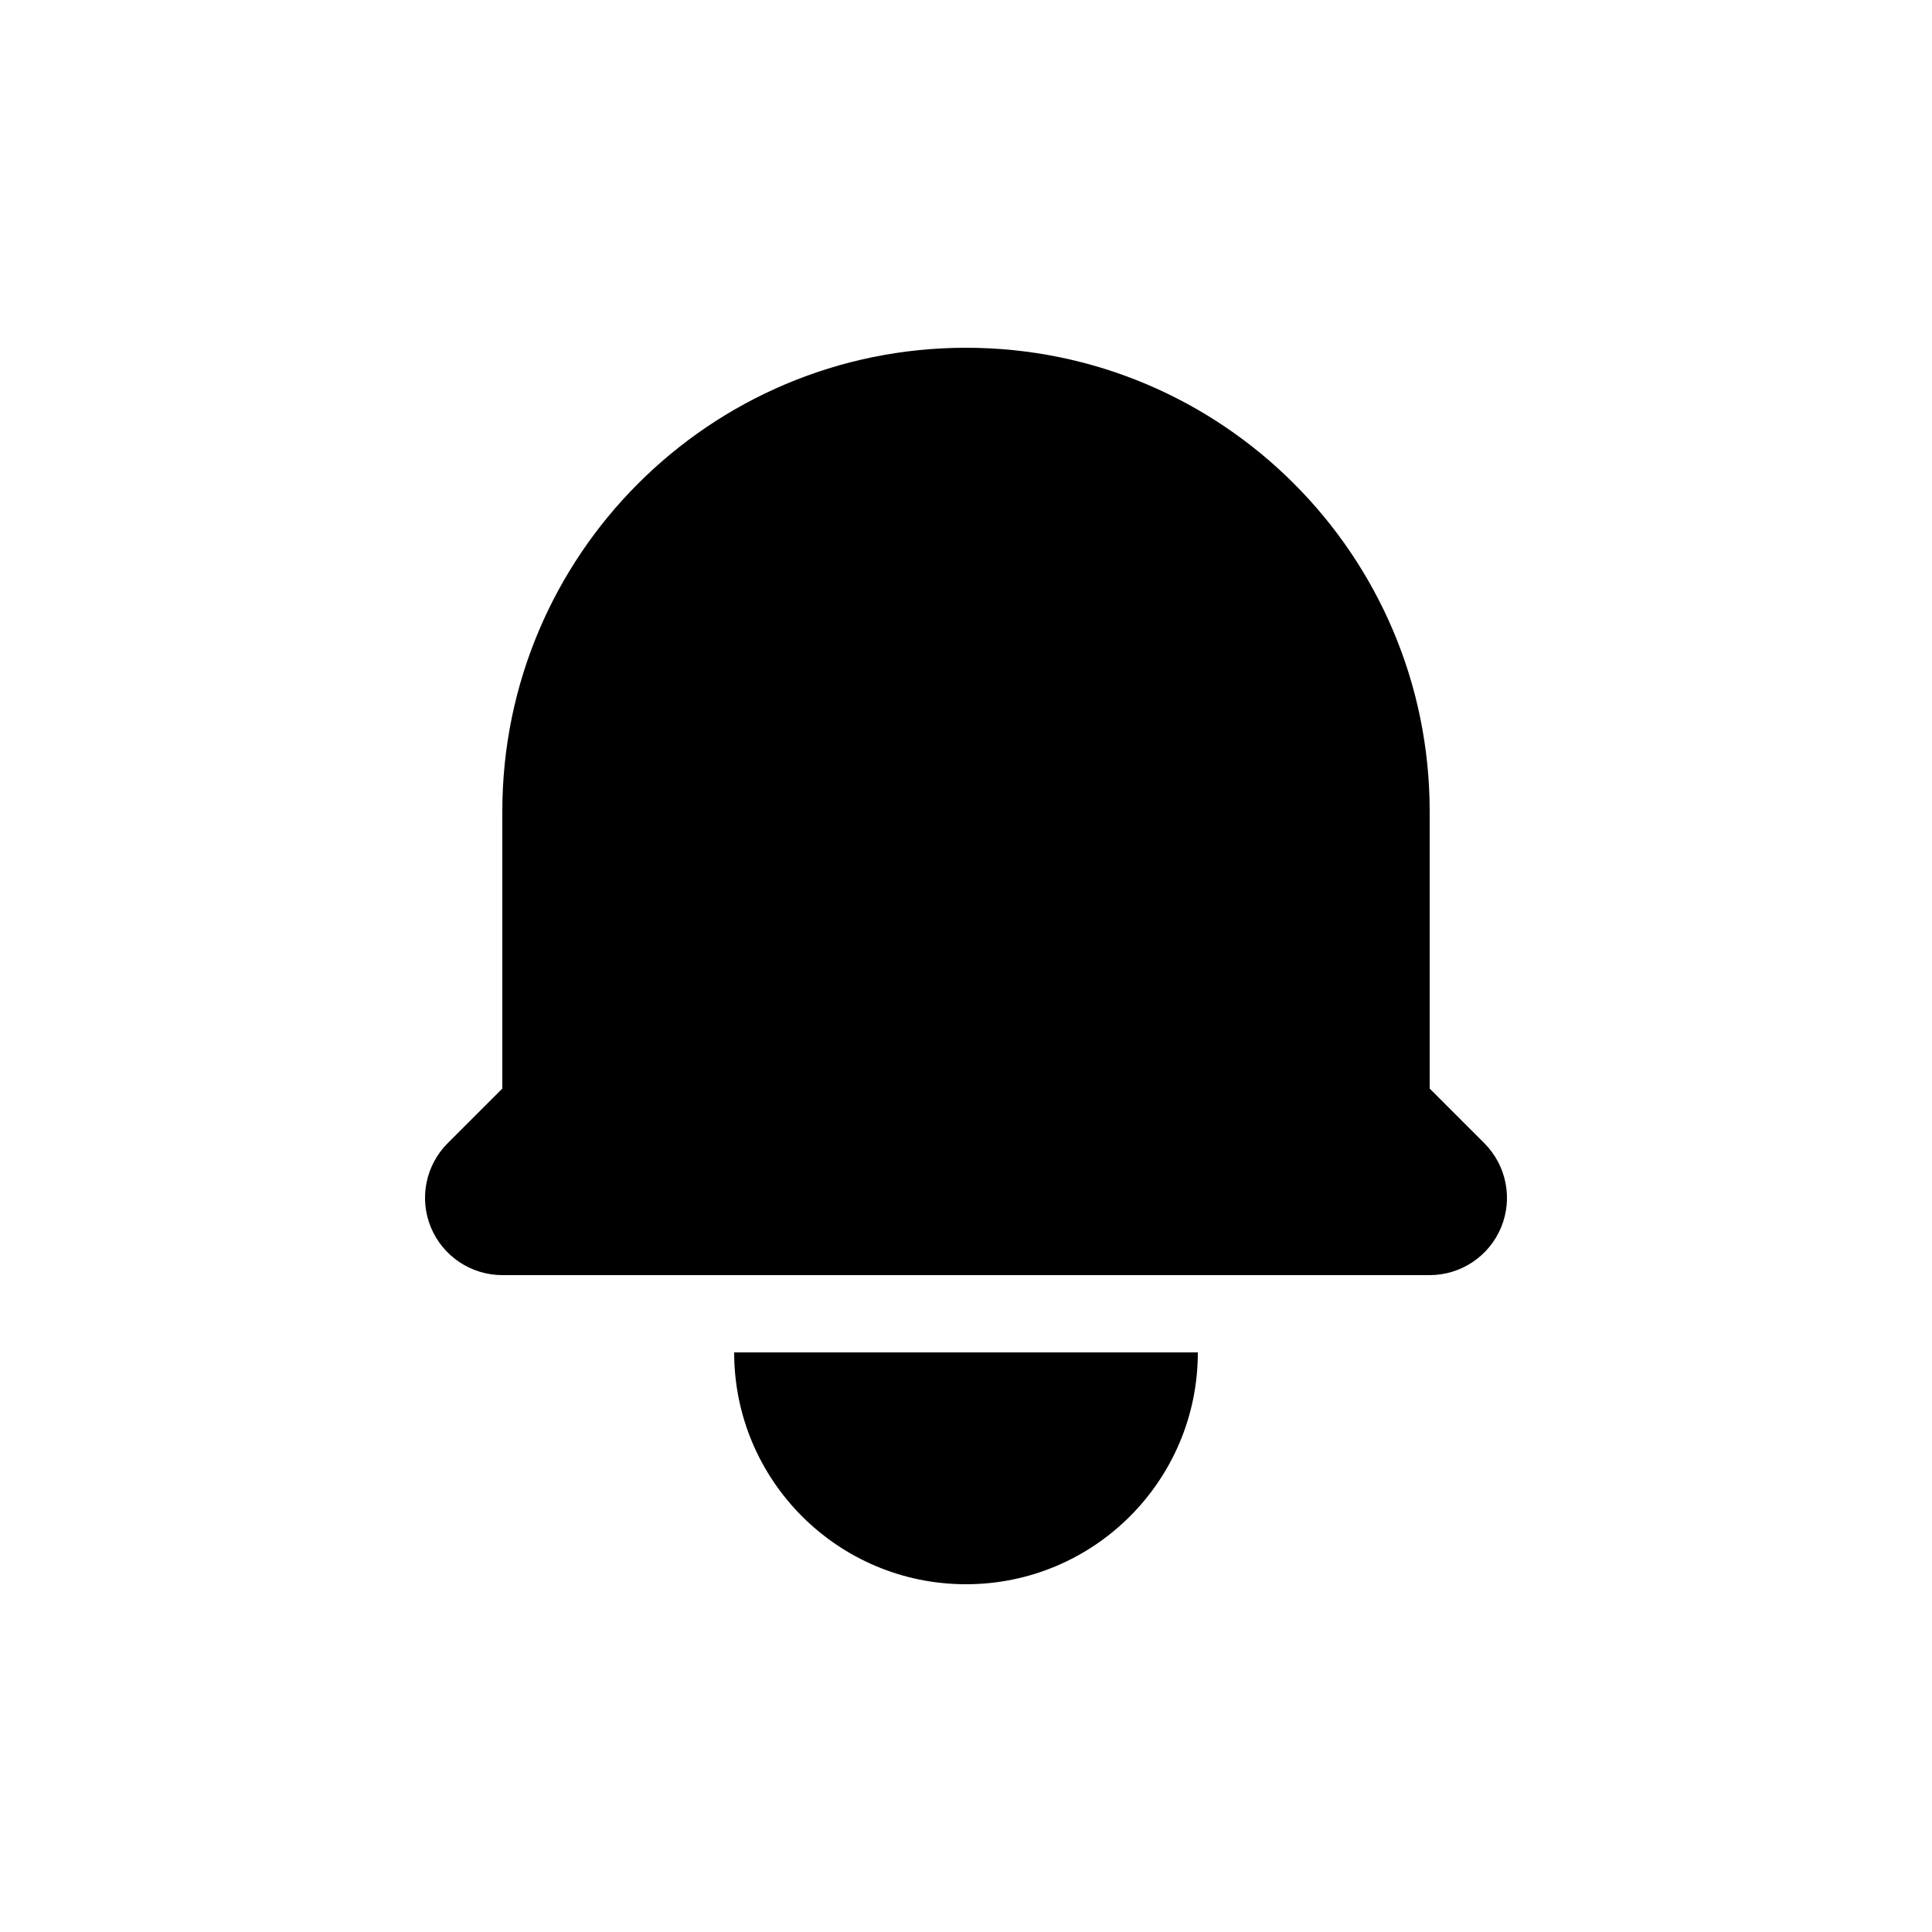
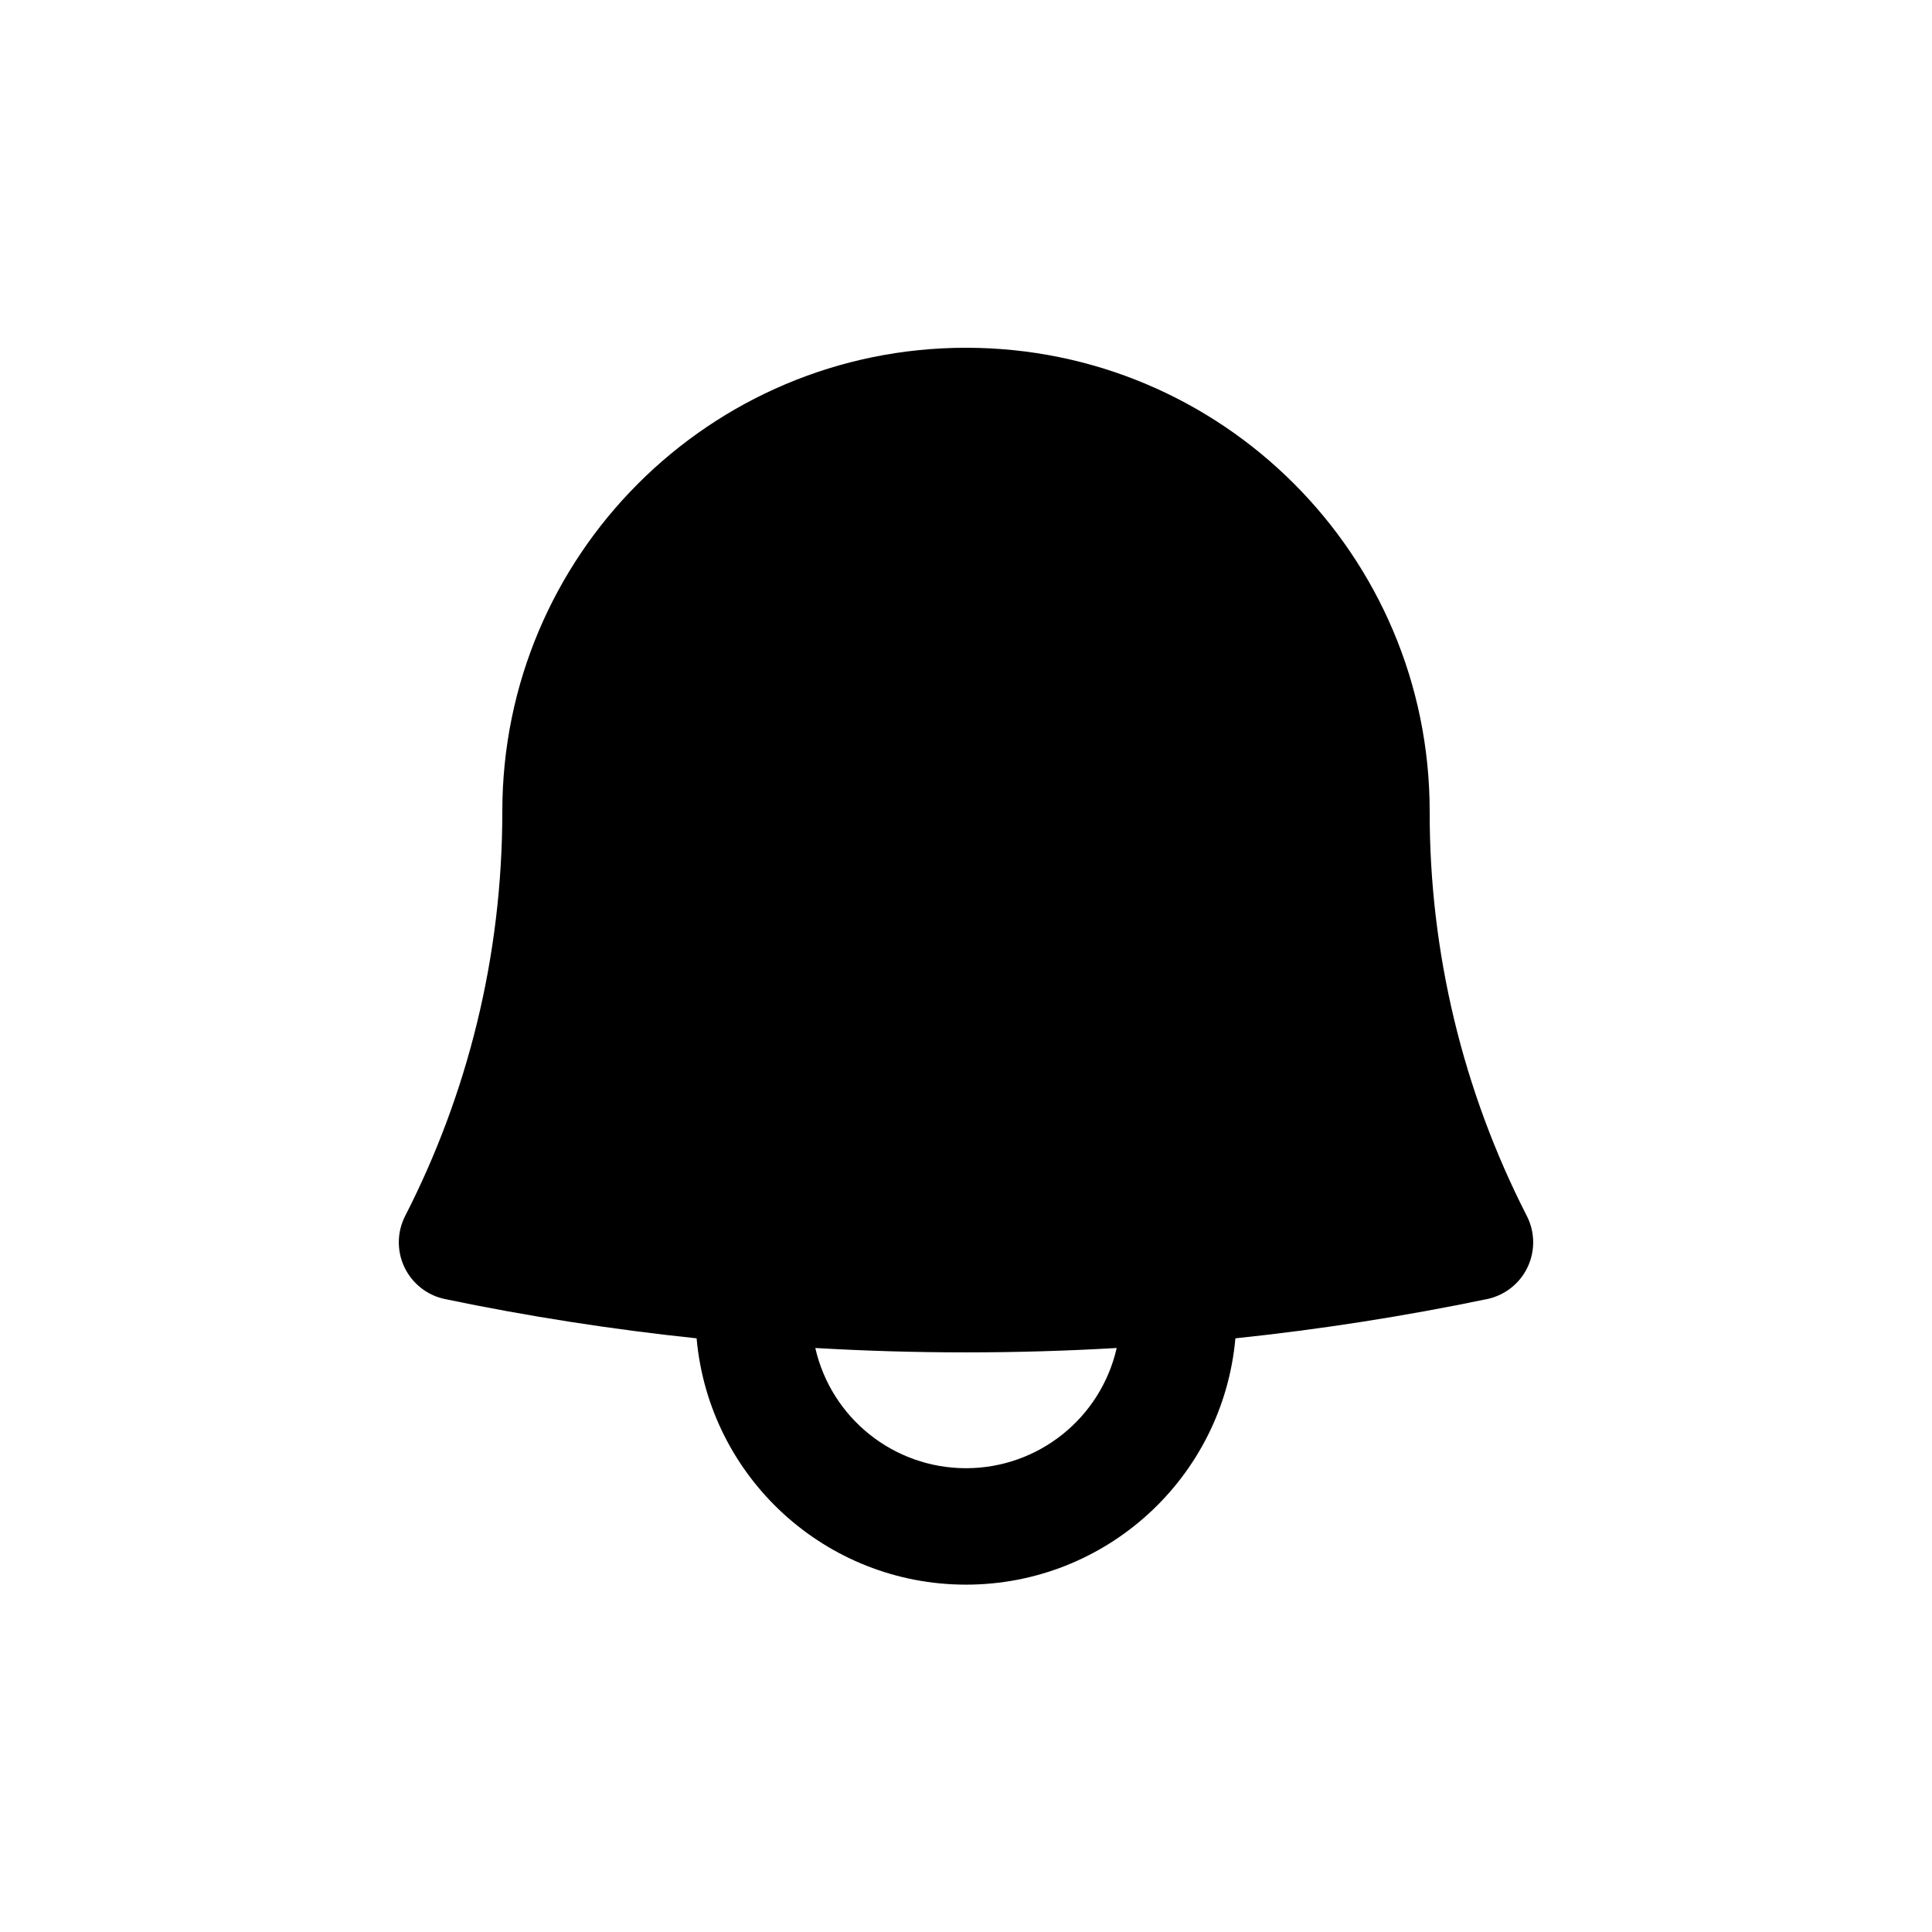
<svg xmlns="http://www.w3.org/2000/svg" width="20" height="20" viewBox="0 0 20 20" fill="none">
  <g transform="translate(2 2) scale(0.8)">
-     <path d="M10 2C6.686 2 4 4.686 4 8V11.586L3.293 12.293C3.007 12.579 2.921 13.009 3.076 13.383C3.231 13.756 3.596 14 4 14H16C16.404 14 16.769 13.756 16.924 13.383C17.079 13.009 16.993 12.579 16.707 12.293L16 11.586V8C16 4.686 13.314 2 10 2Z" fill="black" />
-     <path d="M10 18C8.343 18 7 16.657 7 15H13C13 16.657 11.657 18 10 18Z" fill="black" />
+     <path fill="black" fill-rule="evenodd" d="M10 2a6 6 0 0 0-6 6c0 1.887-.454 3.665-1.257 5.234a.75.75 0 0 0 .515 1.076 32.91 32.91 0 0 0 3.256.508 3.5 3.5 0 0 0 6.972 0 32.903 32.903 0 0 0 3.256-.508.75.75 0 0 0 .515-1.076A11.448 11.448 0 0 1 16 8a6 6 0 0 0-6-6ZM8.05 14.943a33.54 33.54 0 0 0 3.9 0 2 2 0 0 1-3.9 0Z" clip-rule="evenodd" />
  </g>
</svg>
